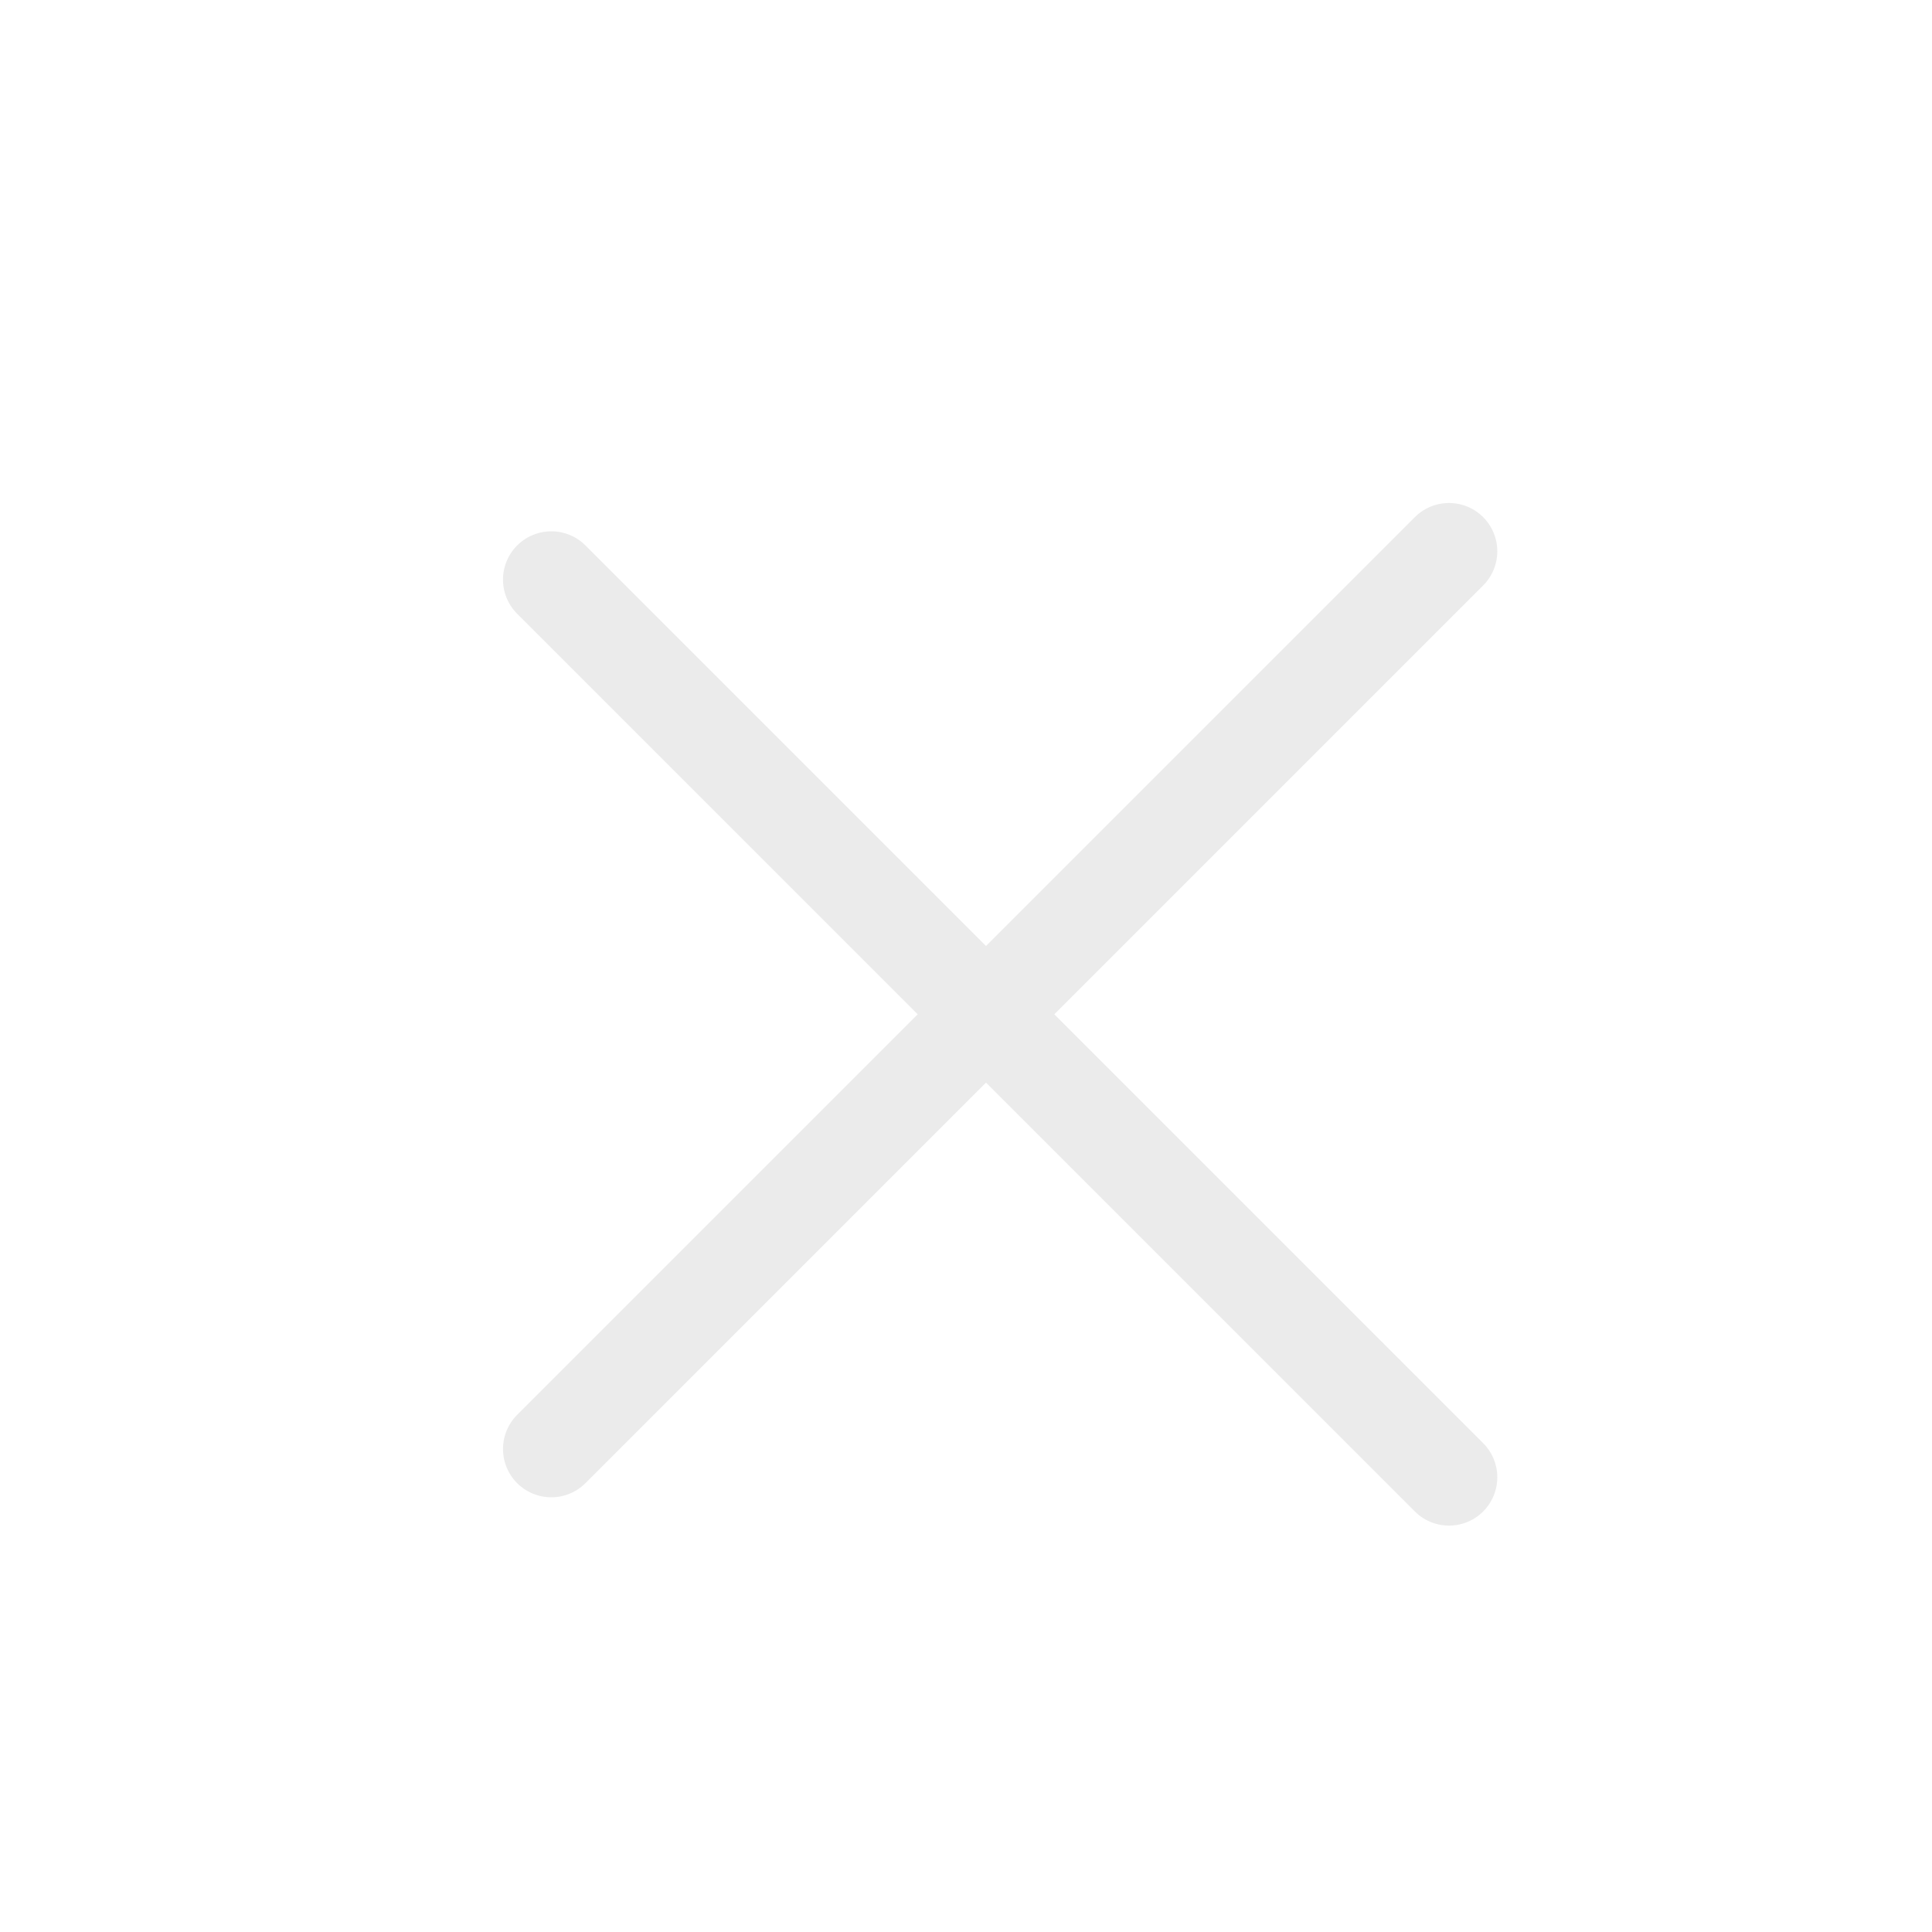
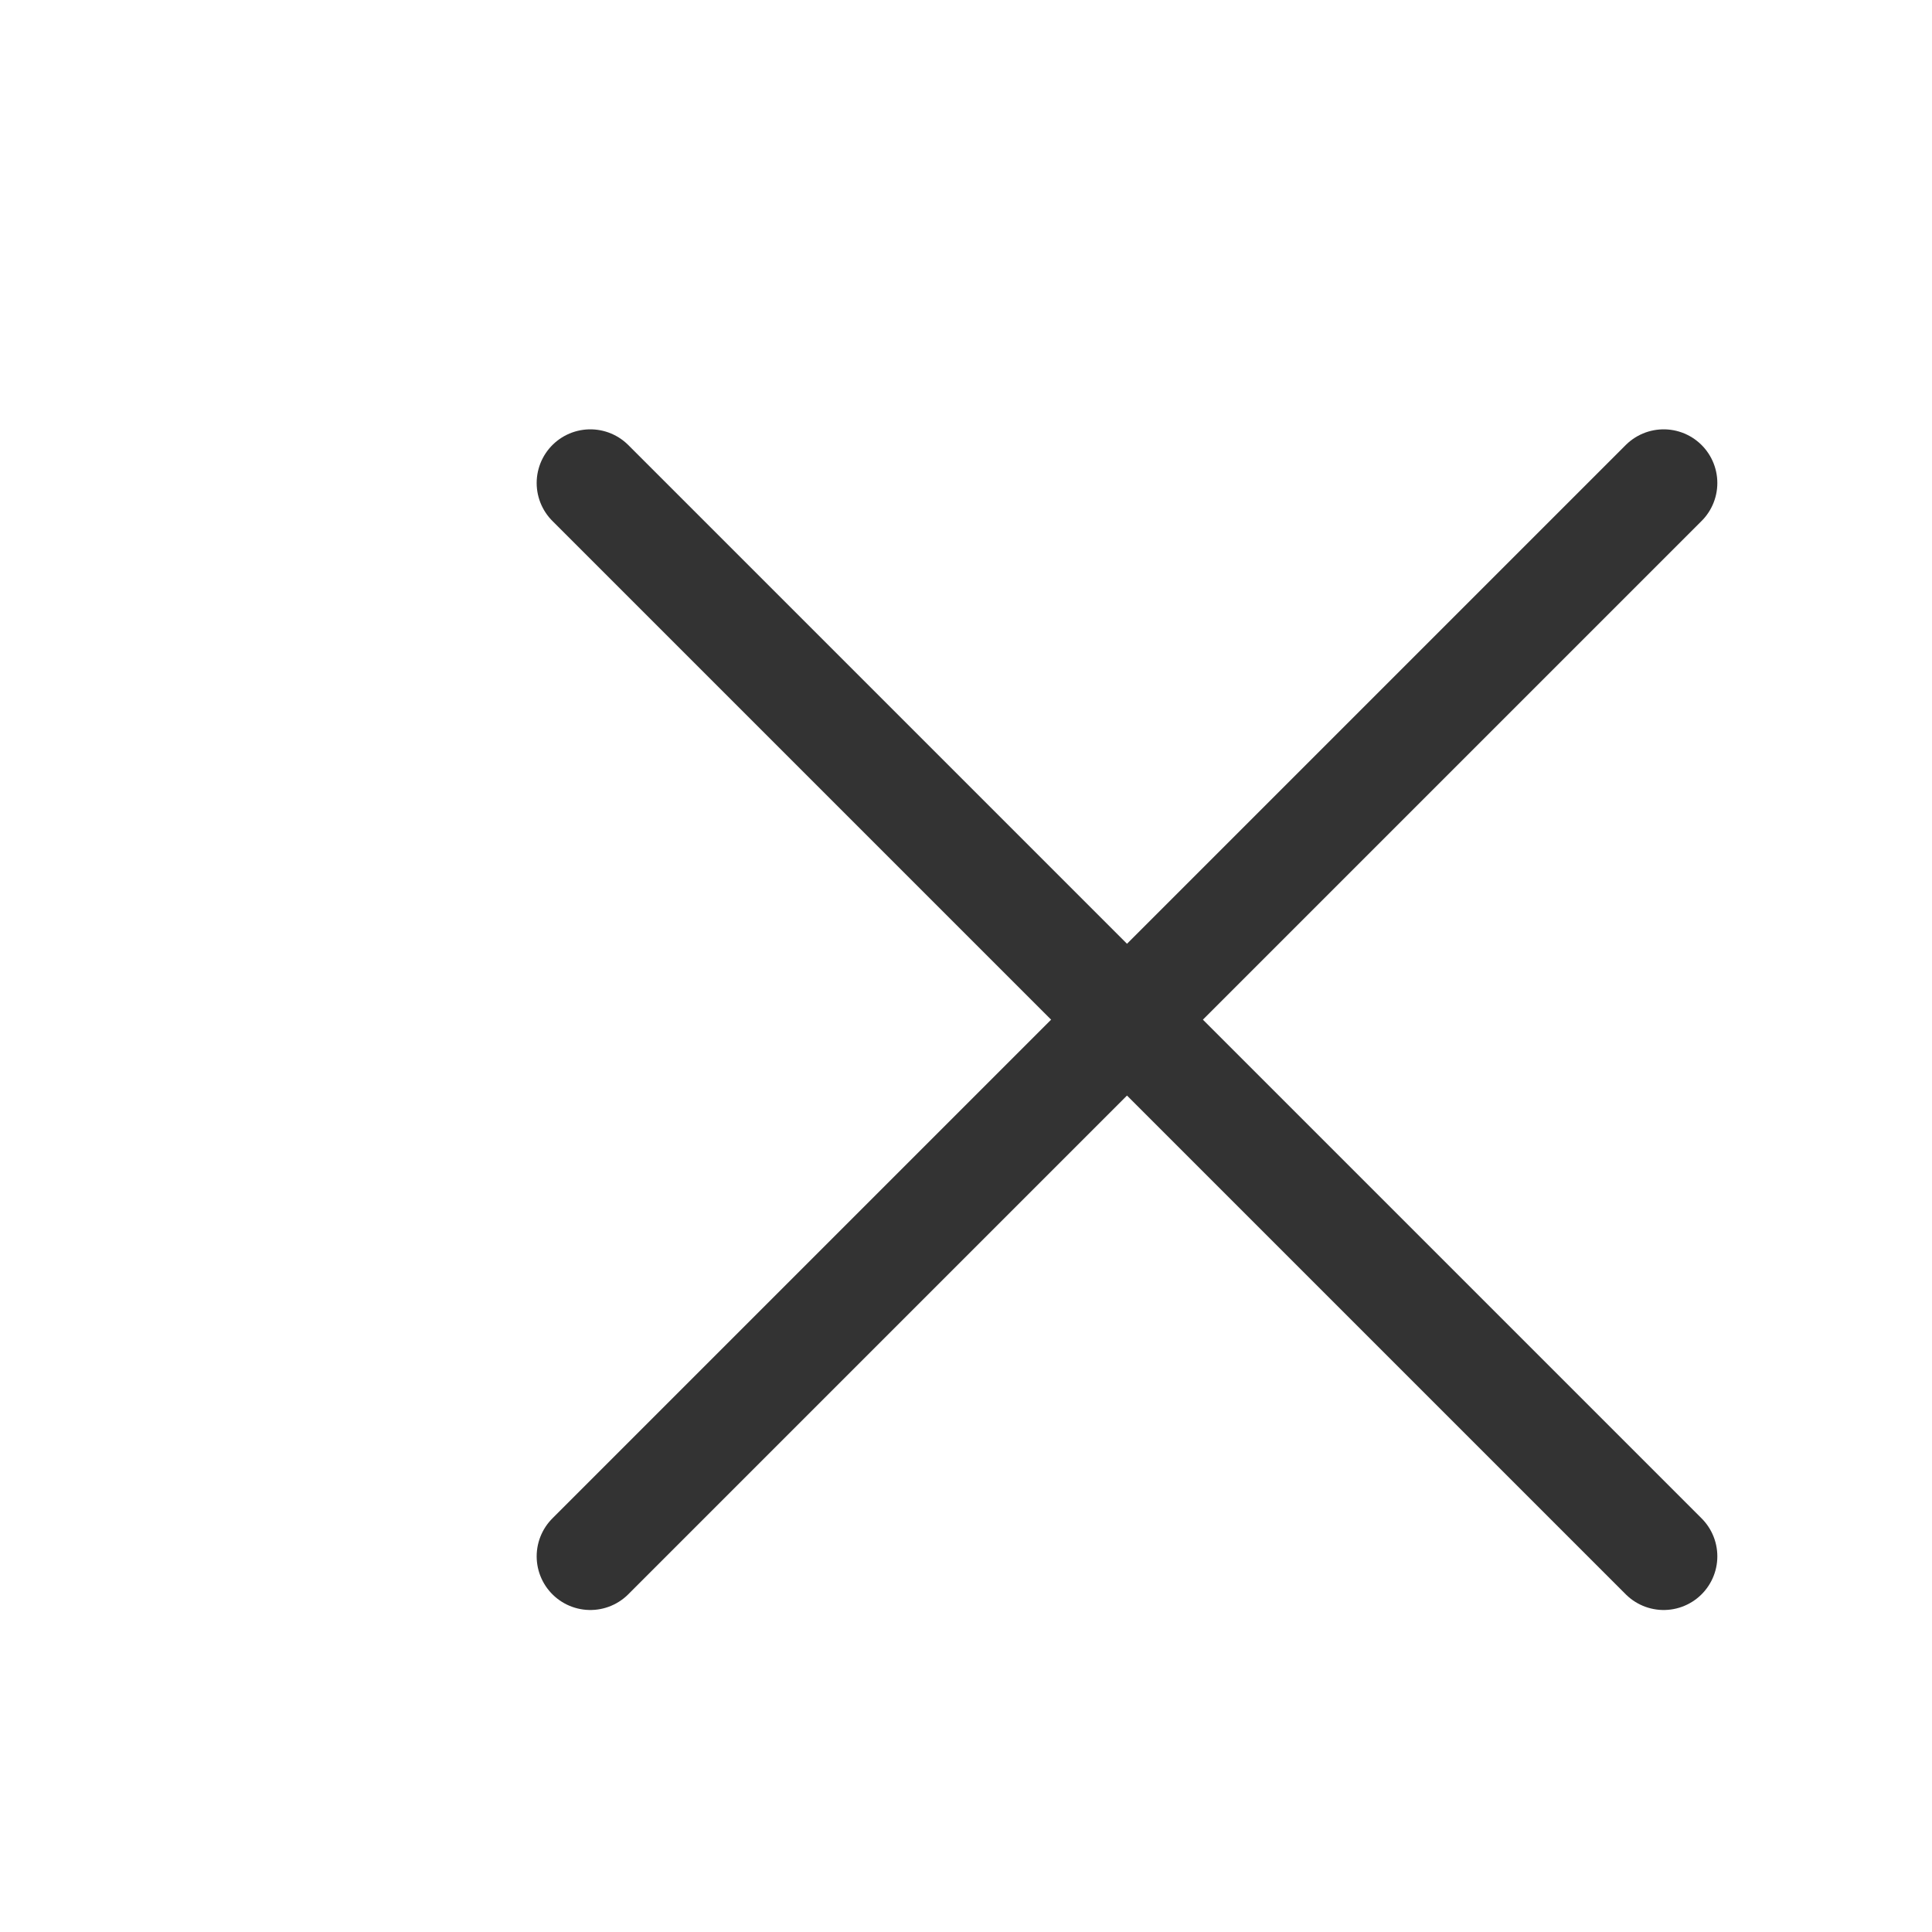
- <svg xmlns="http://www.w3.org/2000/svg" width="20" height="20" viewBox="0 0 20 20" fill="none">
-   <line x1="5.707" y1="6" x2="15" y2="15.293" stroke="#EBEBEB" stroke-linecap="round" />
-   <line x1="15" y1="5.707" x2="5.707" y2="15" stroke="#EBEBEB" stroke-linecap="round" />
+ <svg xmlns="http://www.w3.org/2000/svg" width="18px" height="18px" viewBox="0 0 18 18" version="1.1">
+   <g id="topbar_close" stroke="none" fill="none" fill-rule="evenodd" stroke-linecap="round" stroke-linejoin="round" stroke-width="1">
+     <g id="编组" stroke="#333333">
+       <line x1="5.5" y1="4.5" x2="15.5" y2="14.5" id="路径" />
+       <line x1="15.5" y1="4.5" x2="5.5" y2="14.5" id="路径" />
+     </g>
+   </g>
</svg>
